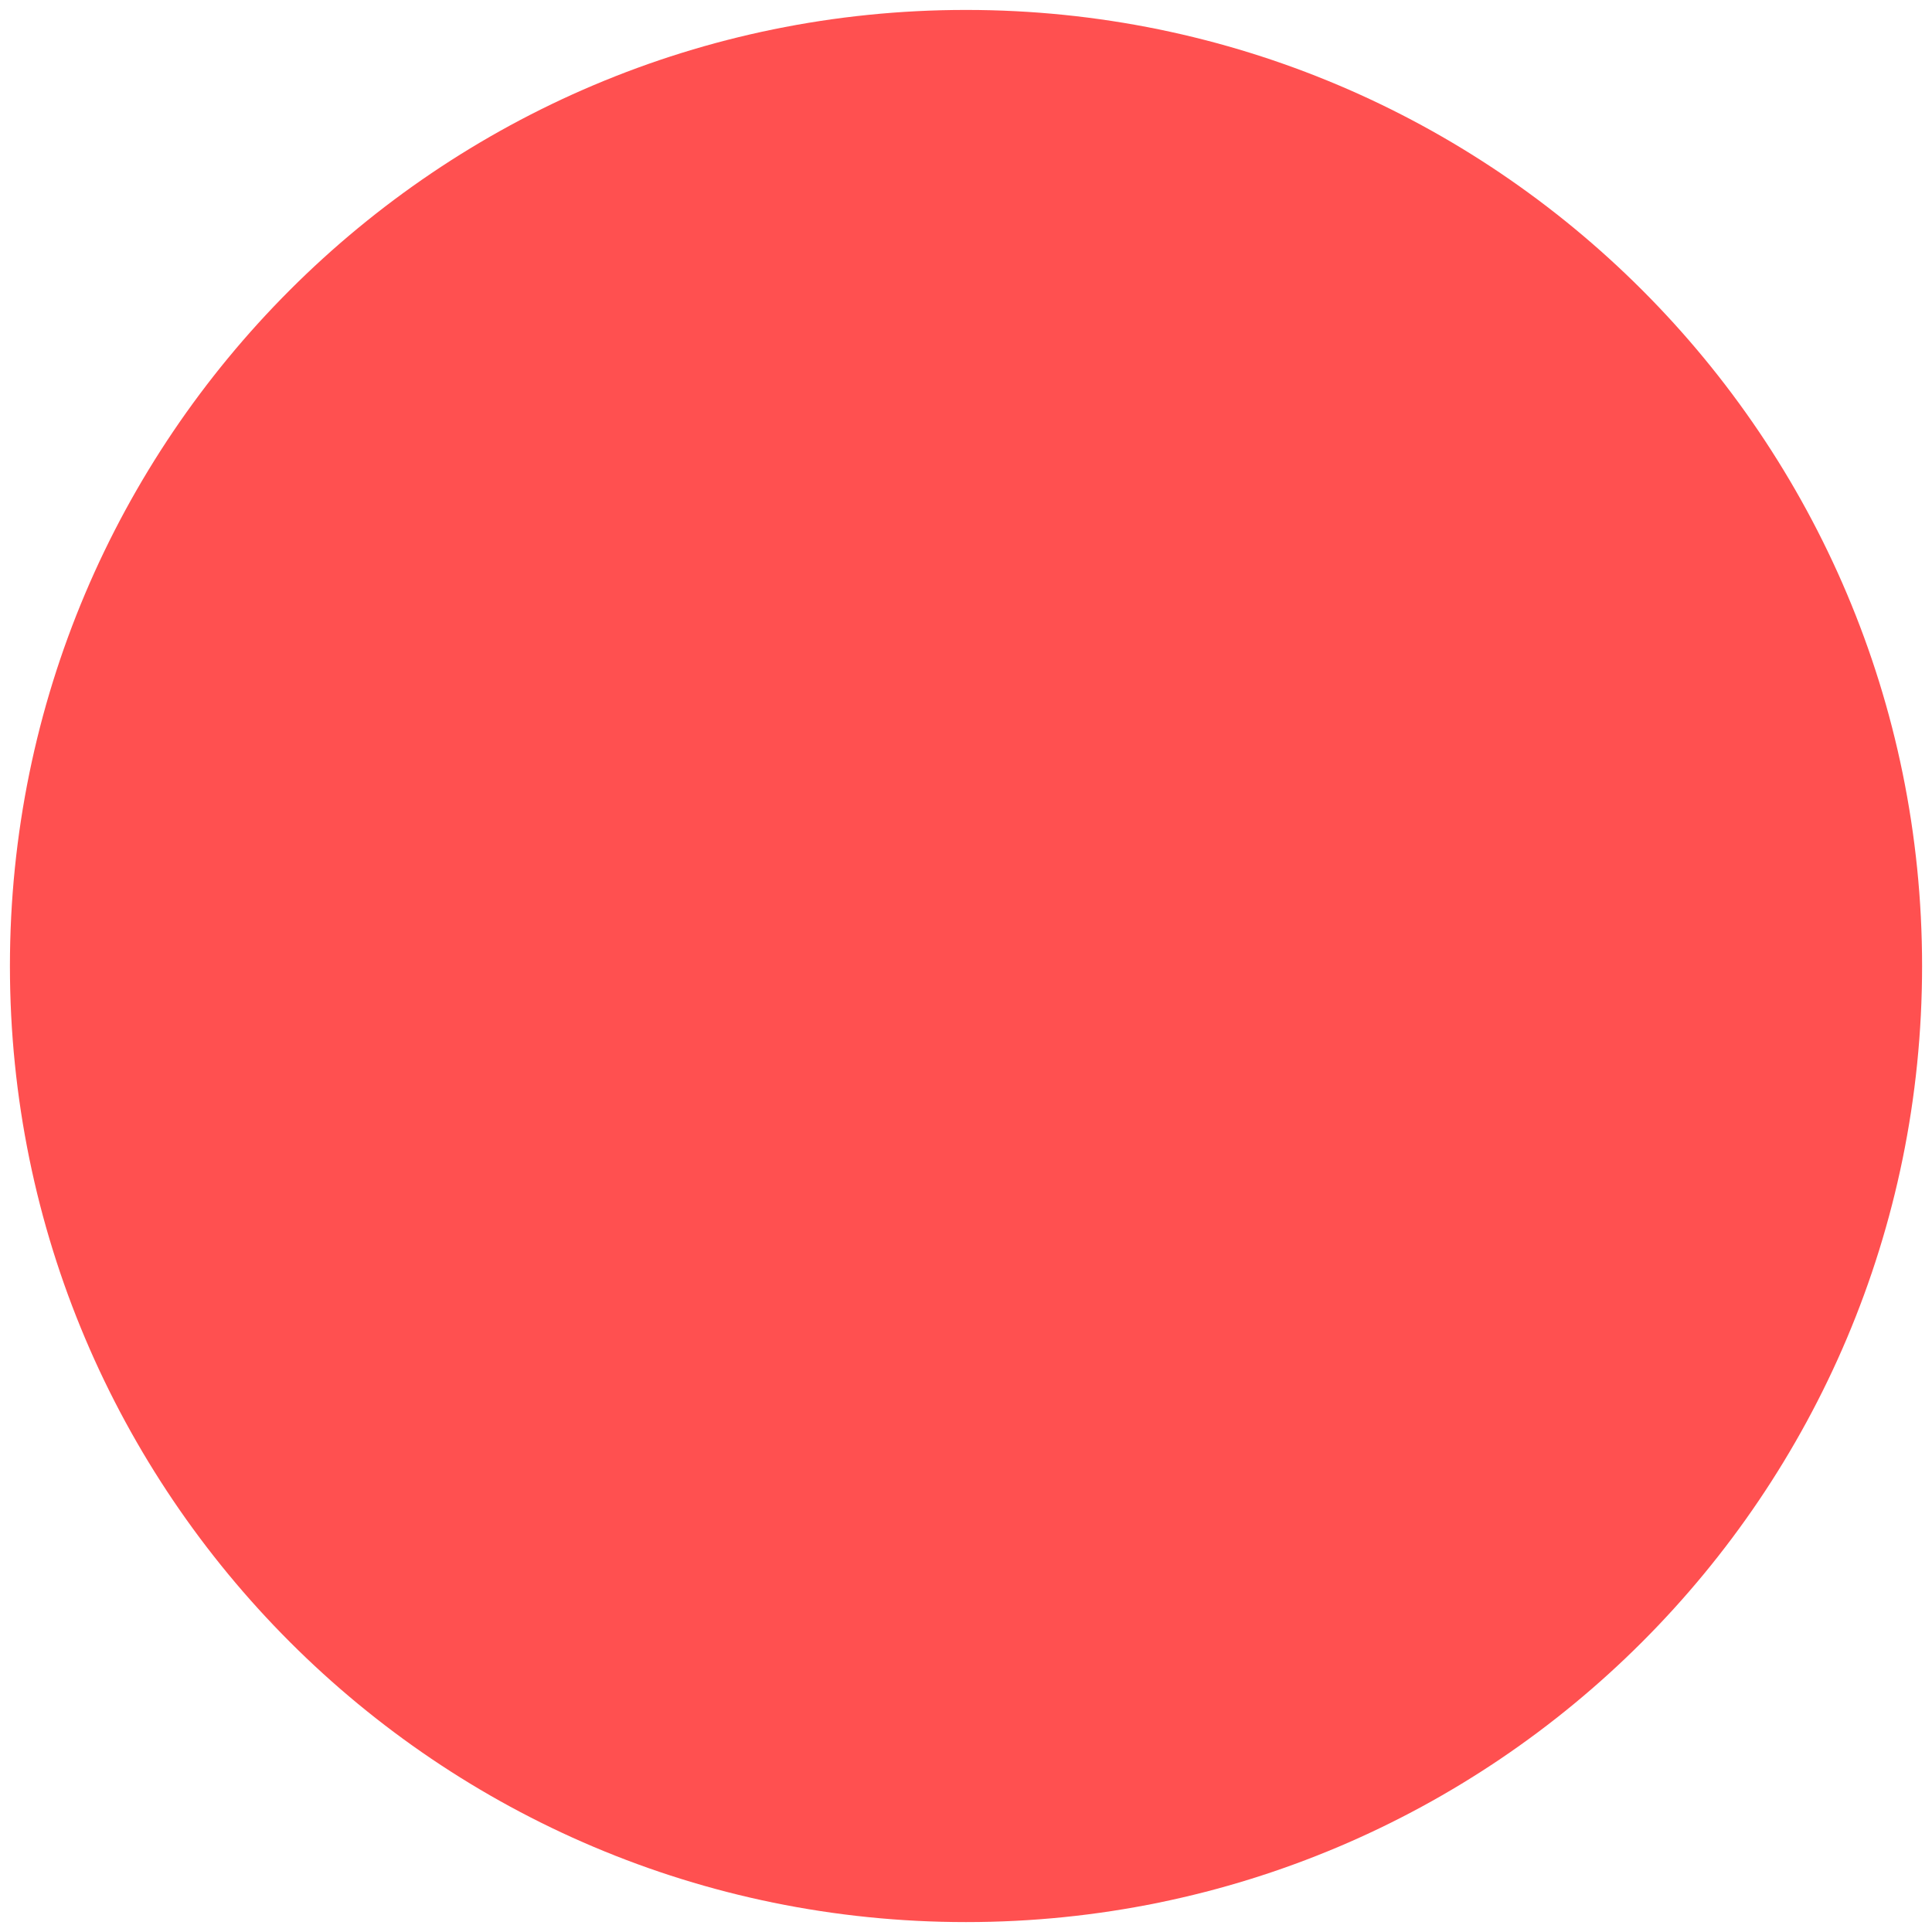
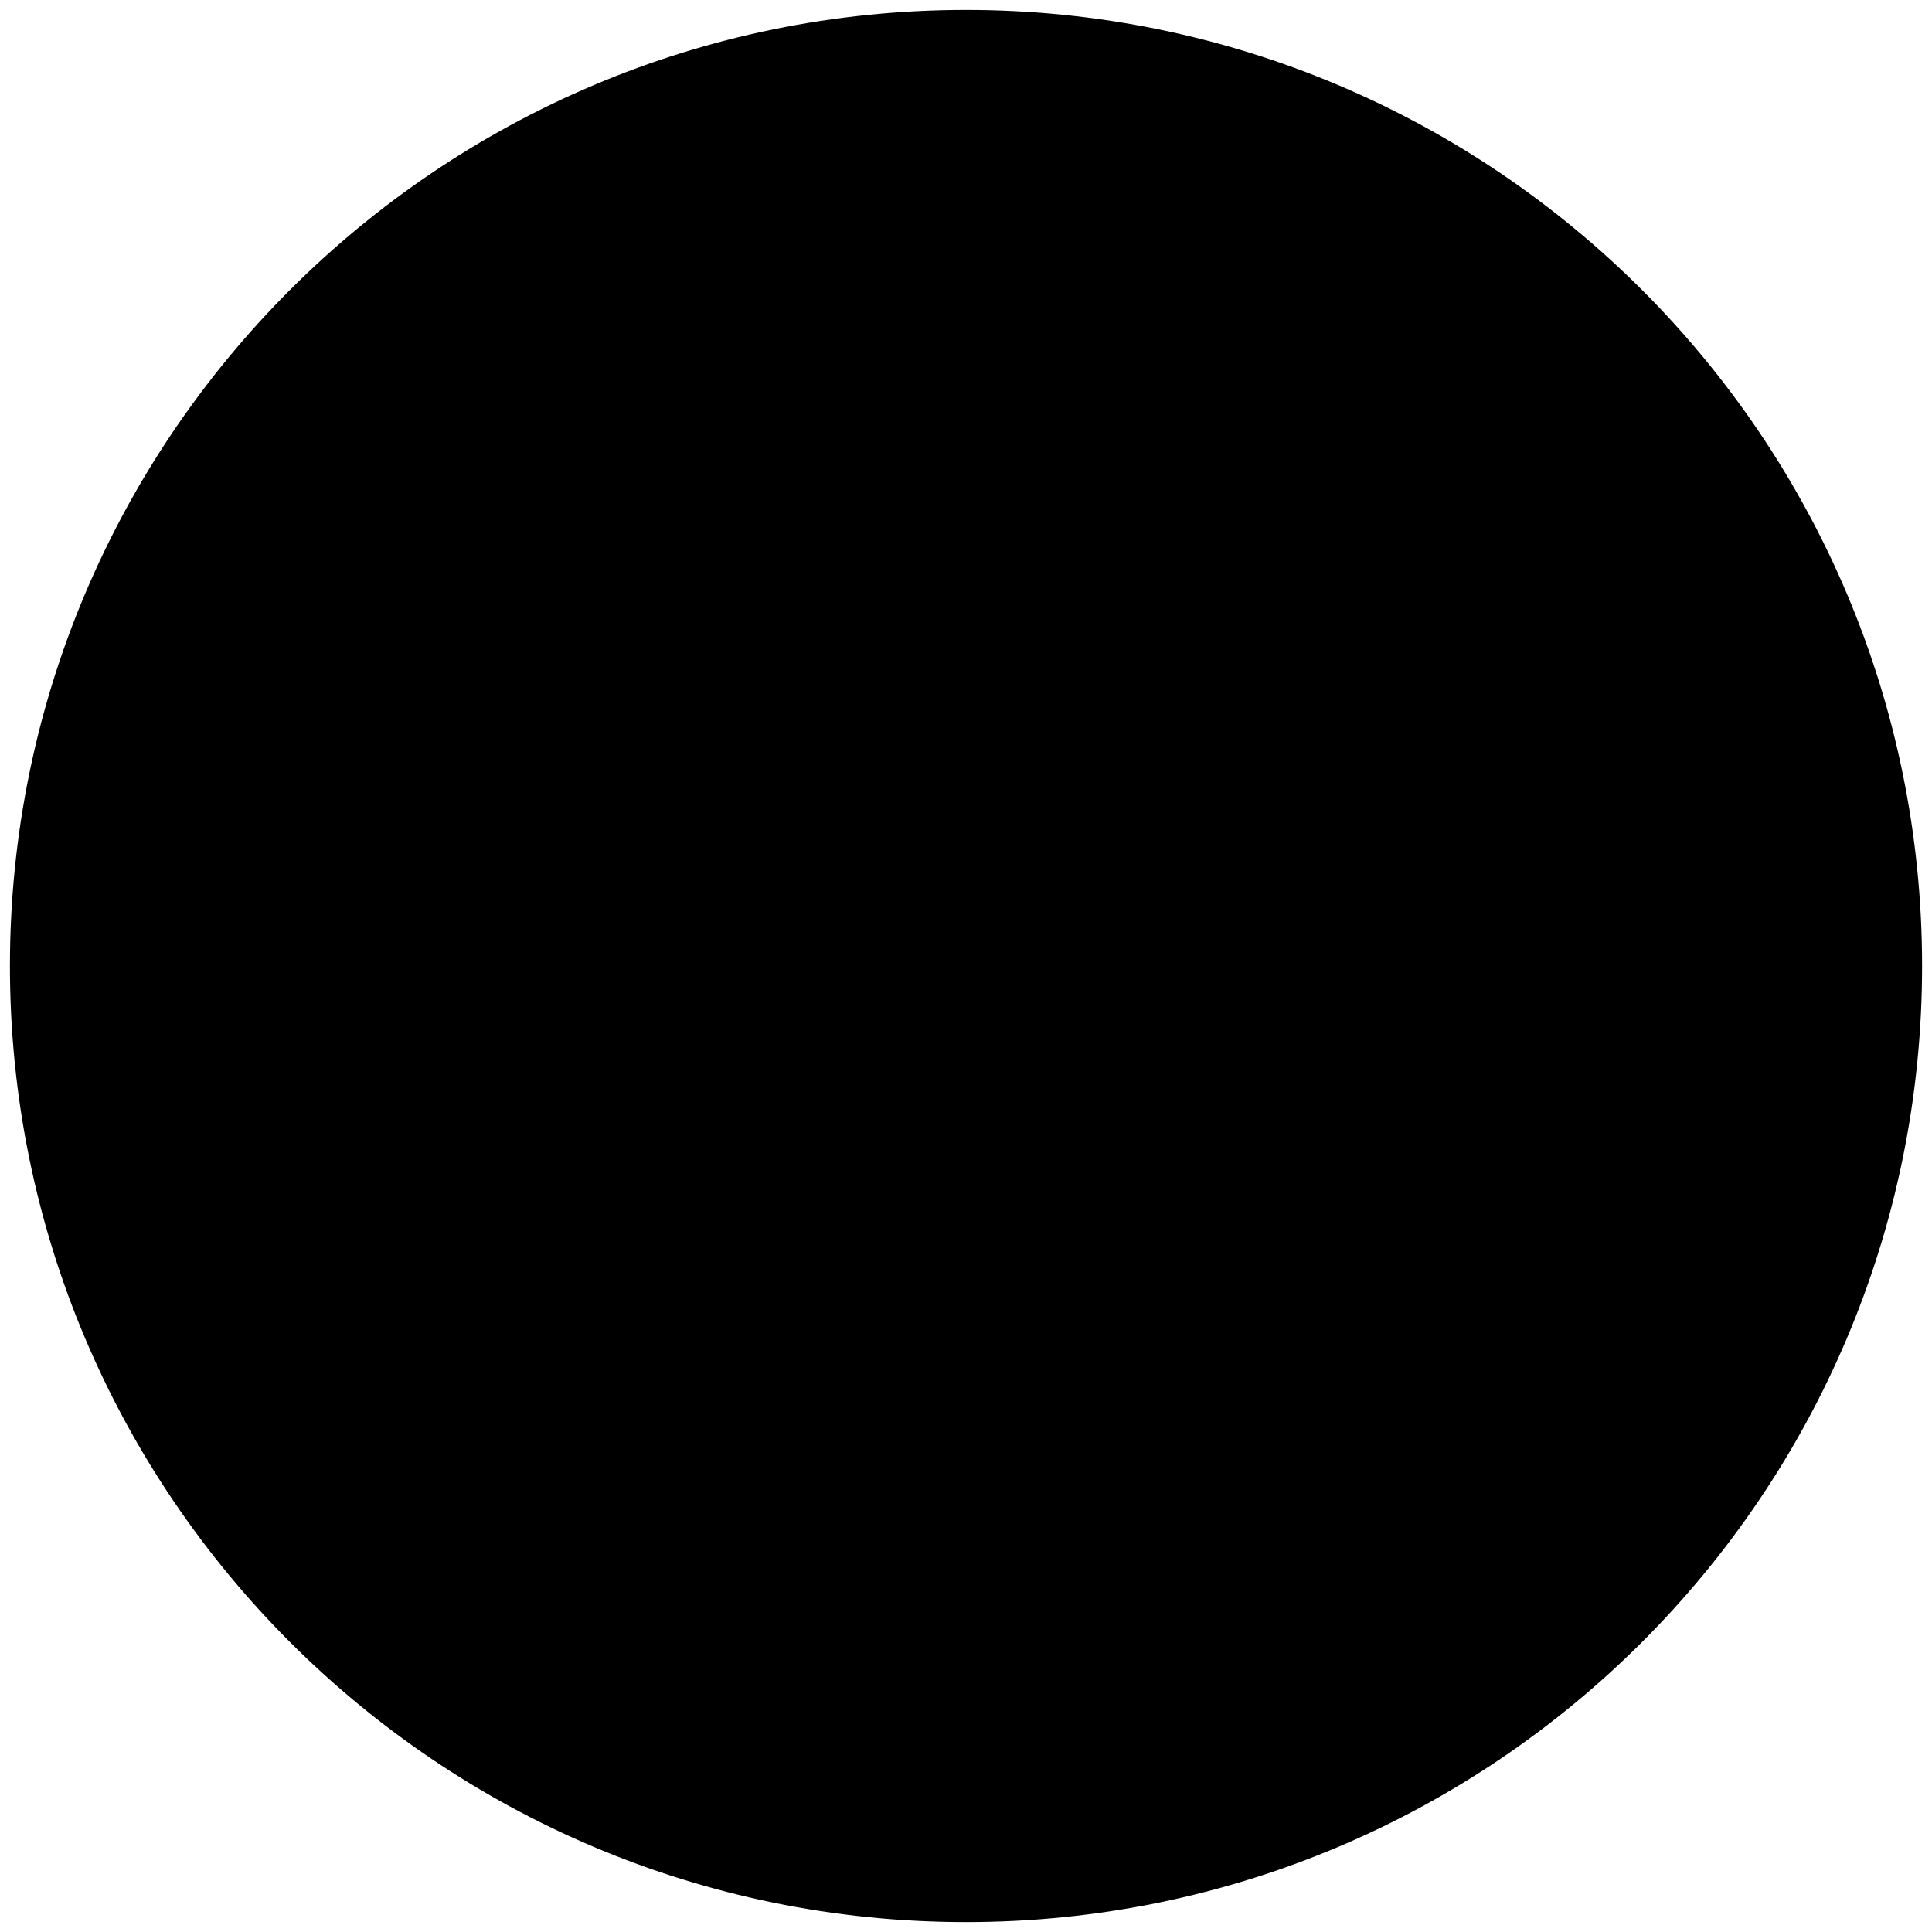
<svg xmlns="http://www.w3.org/2000/svg" width="68.051mm" height="68.051mm" viewBox="0 0 68.051 68.051" version="1.1" id="svg8">
  <defs id="defs2" />
  <g id="layer1" transform="translate(-28.24834,-103.9492)">
-     <circle style="opacity:1;fill:#ff5050;fill-opacity:1;stroke:#a81818;stroke-width:0.699;stroke-linejoin:round;stroke-miterlimit:4;stroke-dasharray:none;stroke-dashoffset:0;stroke-opacity:0" id="path815" cx="62.274" cy="137.975" r="33.676" />
+     <circle style="opacity:1;fill:#000000;fill-opacity:1;stroke:#a81818;stroke-width:0.699;stroke-linejoin:round;stroke-miterlimit:4;stroke-dasharray:none;stroke-dashoffset:0;stroke-opacity:0" id="path815" cx="62.274" cy="137.975" r="33.676" />
  </g>
</svg>
